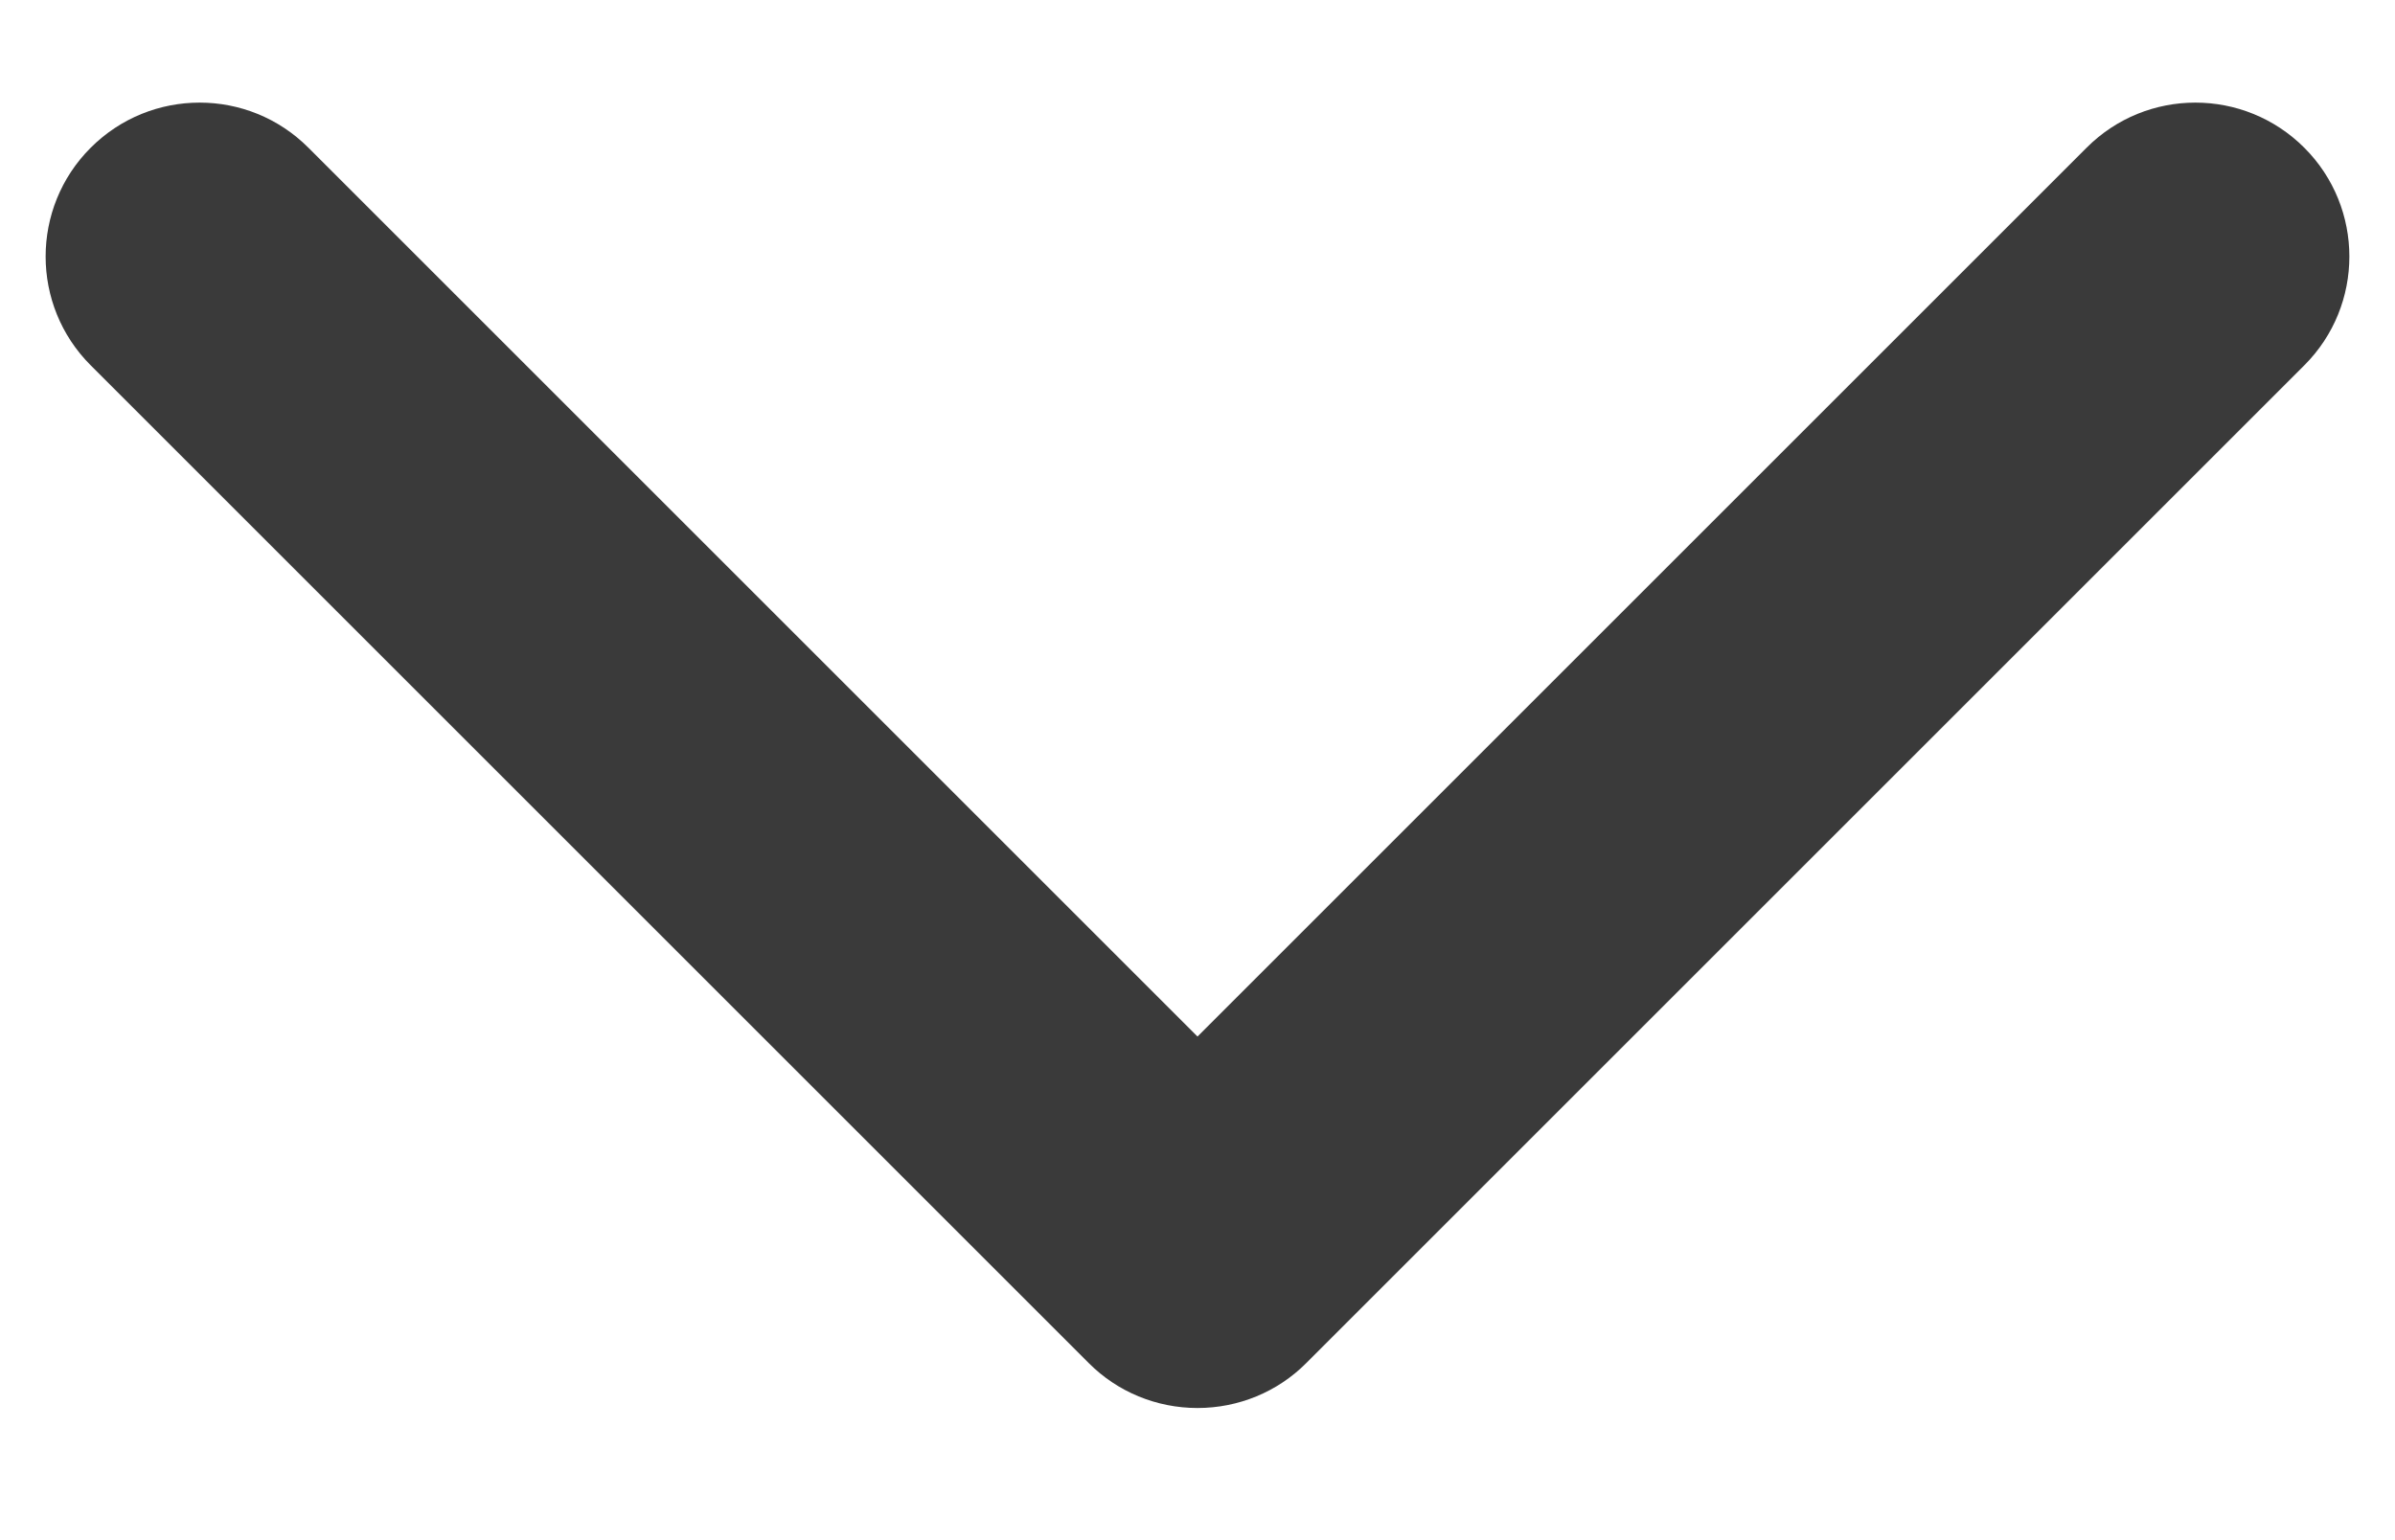
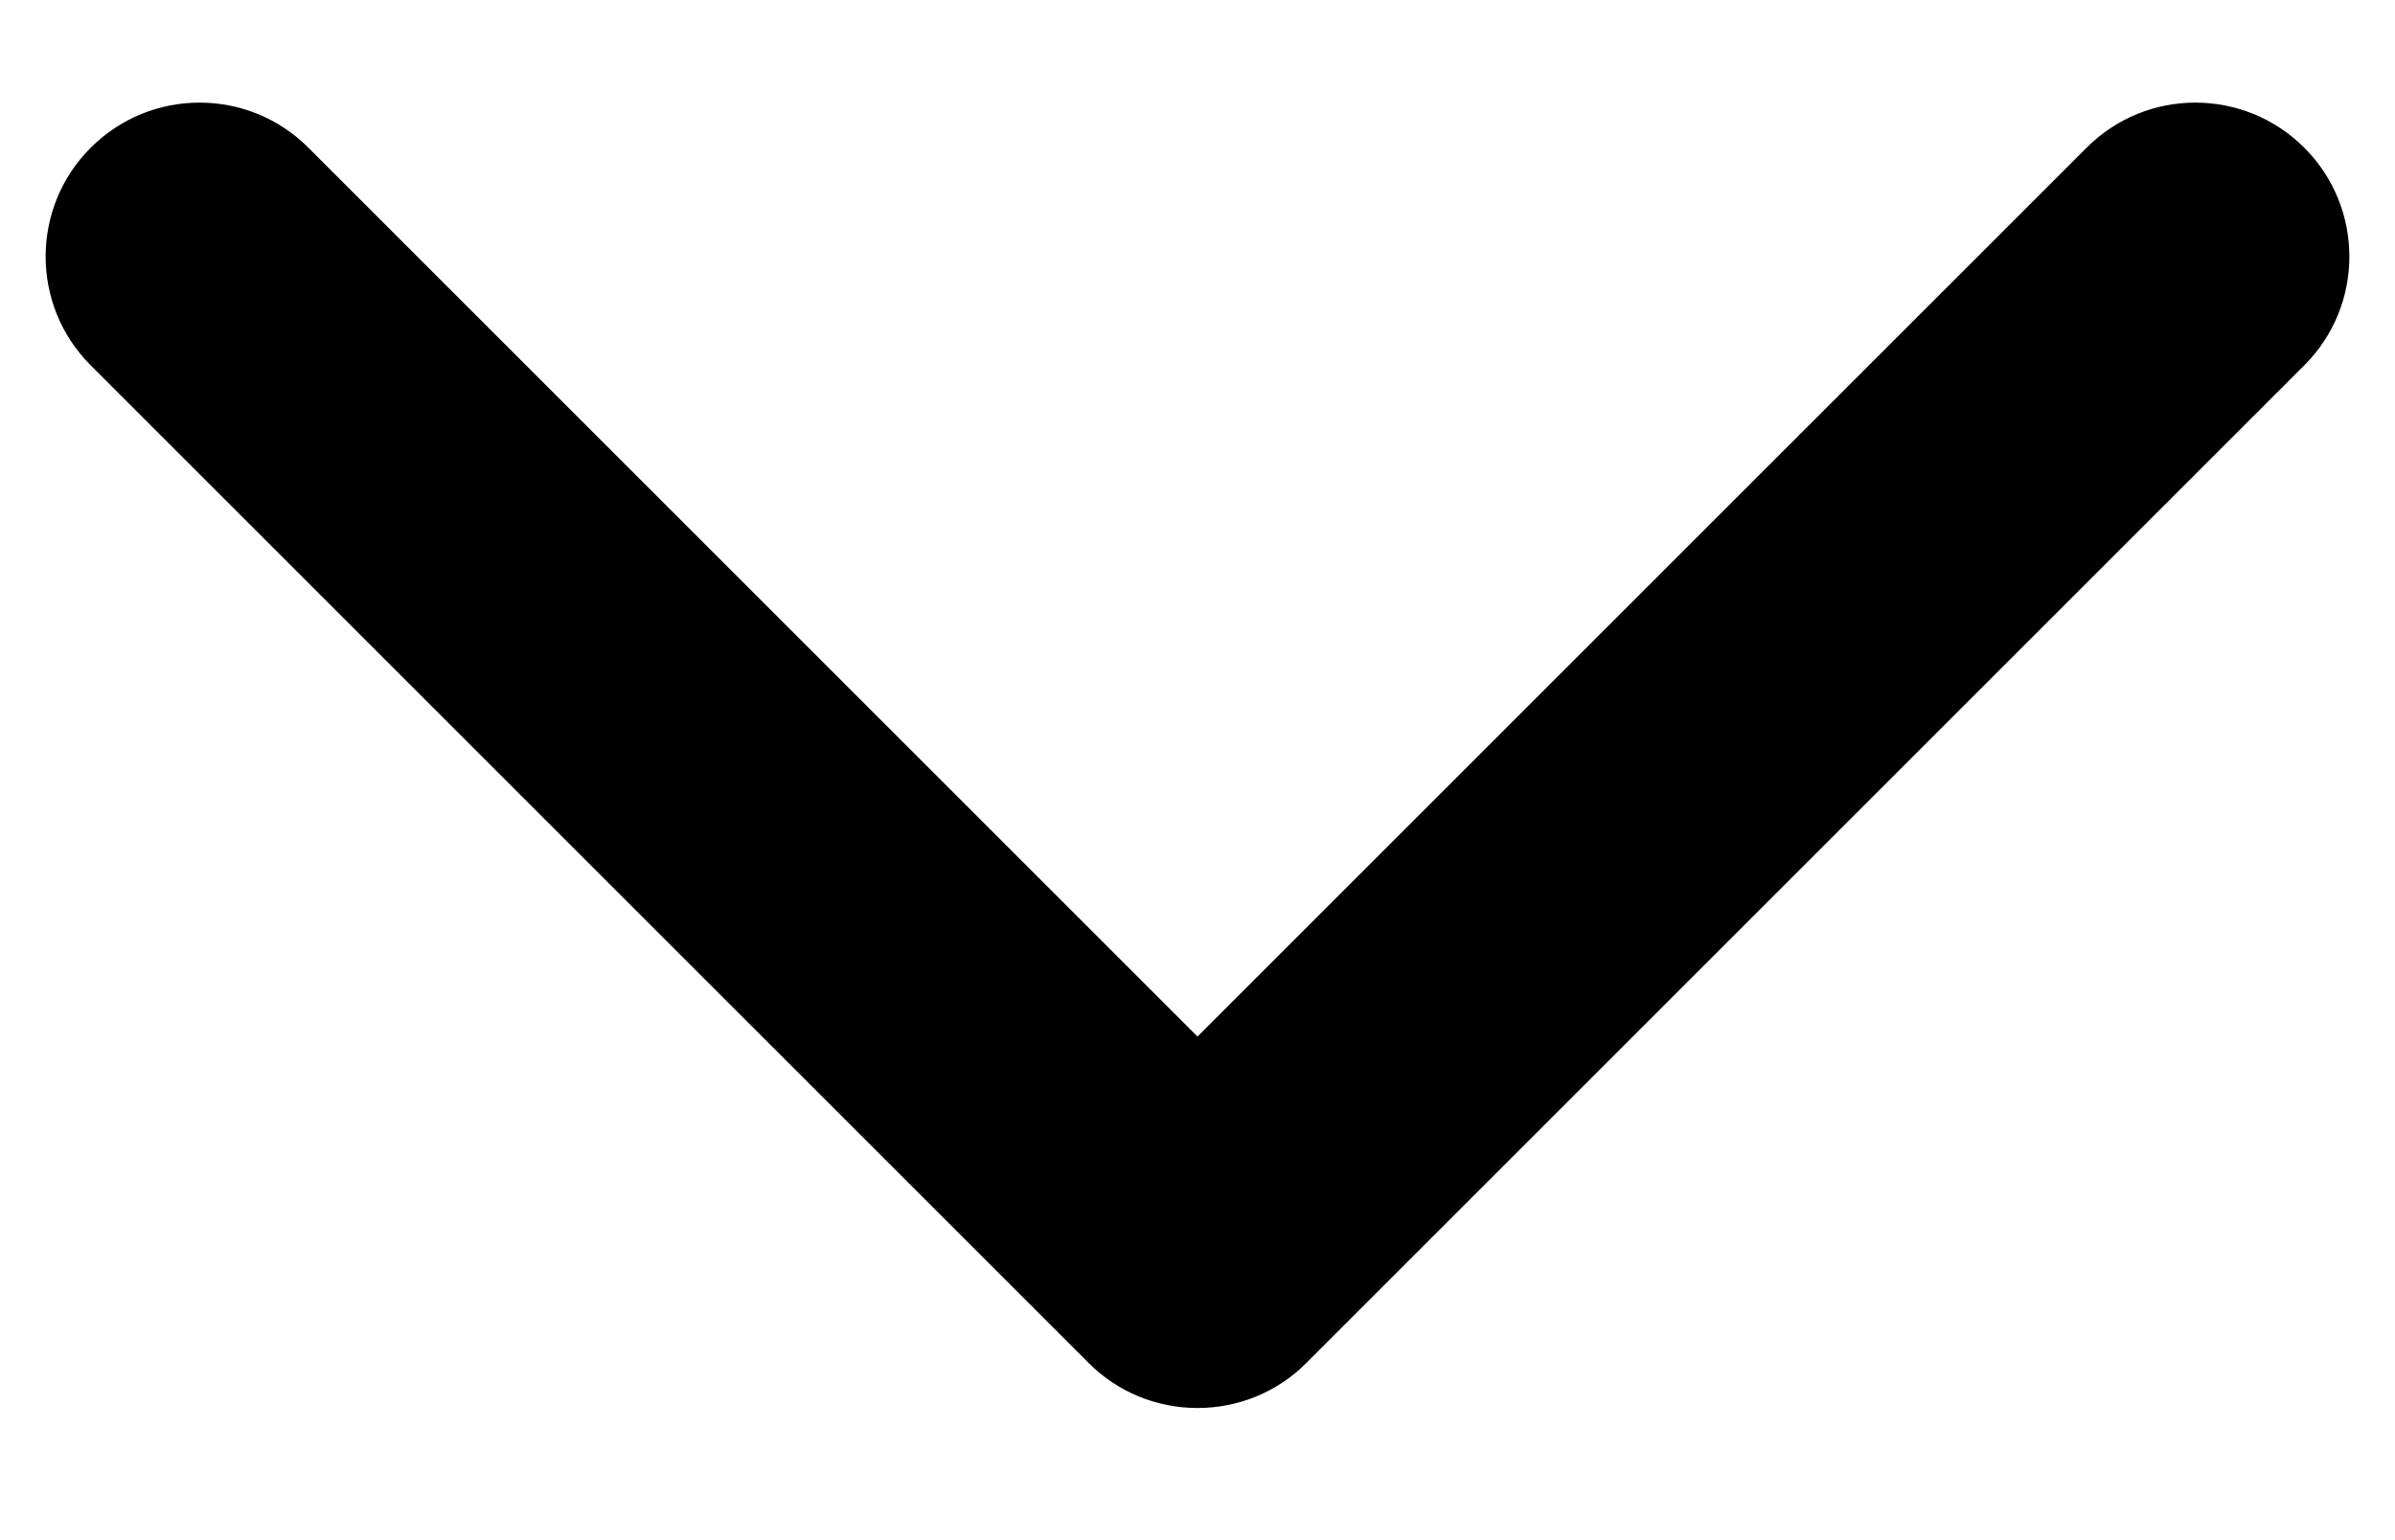
- <svg xmlns="http://www.w3.org/2000/svg" width="14" height="9" viewBox="0 0 14 9" fill="none">
-   <path fill-rule="evenodd" clip-rule="evenodd" d="M13.47 0.864C13.821 1.215 13.821 1.785 13.47 2.136L7.636 7.97C7.468 8.139 7.239 8.233 7 8.233C6.761 8.233 6.532 8.139 6.364 7.97L0.53 2.136C0.179 1.785 0.179 1.215 0.53 0.864C0.882 0.512 1.452 0.512 1.803 0.864L7 6.061L12.197 0.864C12.548 0.512 13.118 0.512 13.47 0.864Z" fill="#3A3A3A" />
+ <svg xmlns="http://www.w3.org/2000/svg" width="14" height="9" viewBox="0 0 14 9" color="currentColor">
+   <path fill-rule="evenodd" clip-rule="evenodd" d="M13.47 0.864C13.821 1.215 13.821 1.785 13.47 2.136L7.636 7.97C7.468 8.139 7.239 8.233 7 8.233C6.761 8.233 6.532 8.139 6.364 7.97L0.53 2.136C0.179 1.785 0.179 1.215 0.53 0.864C0.882 0.512 1.452 0.512 1.803 0.864L7 6.061L12.197 0.864C12.548 0.512 13.118 0.512 13.47 0.864Z" fill="currentColor" />
</svg>
